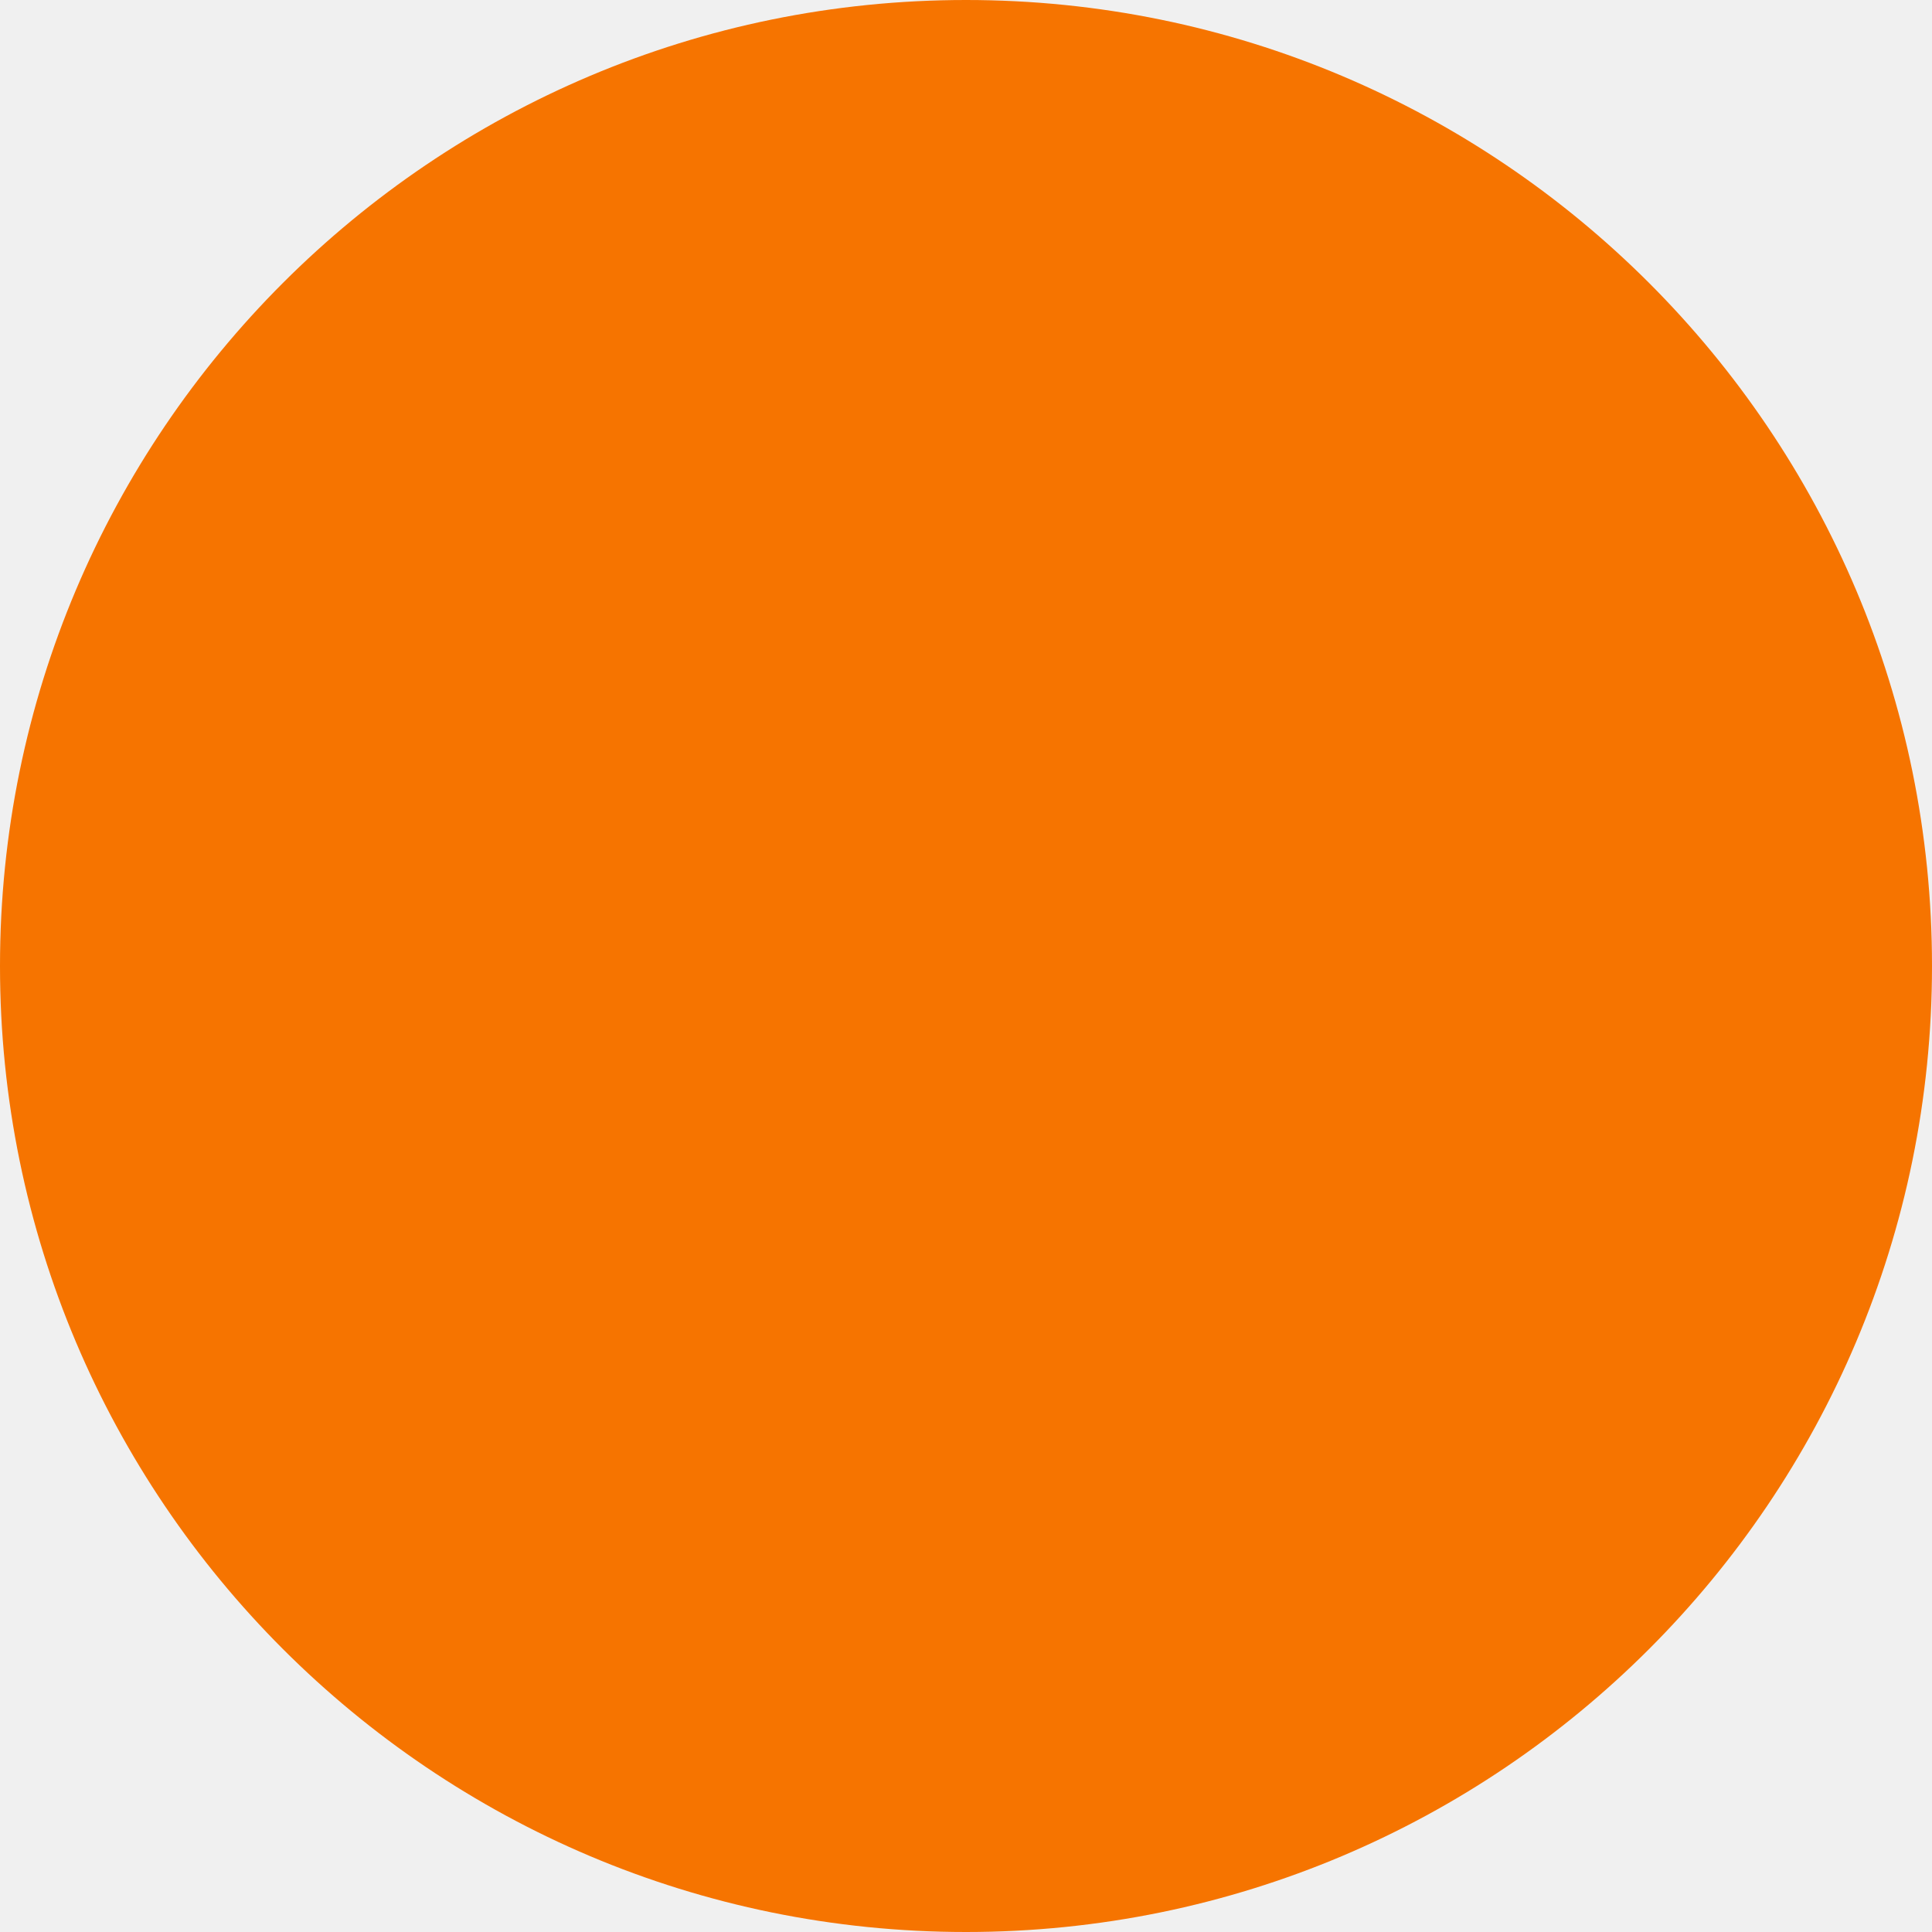
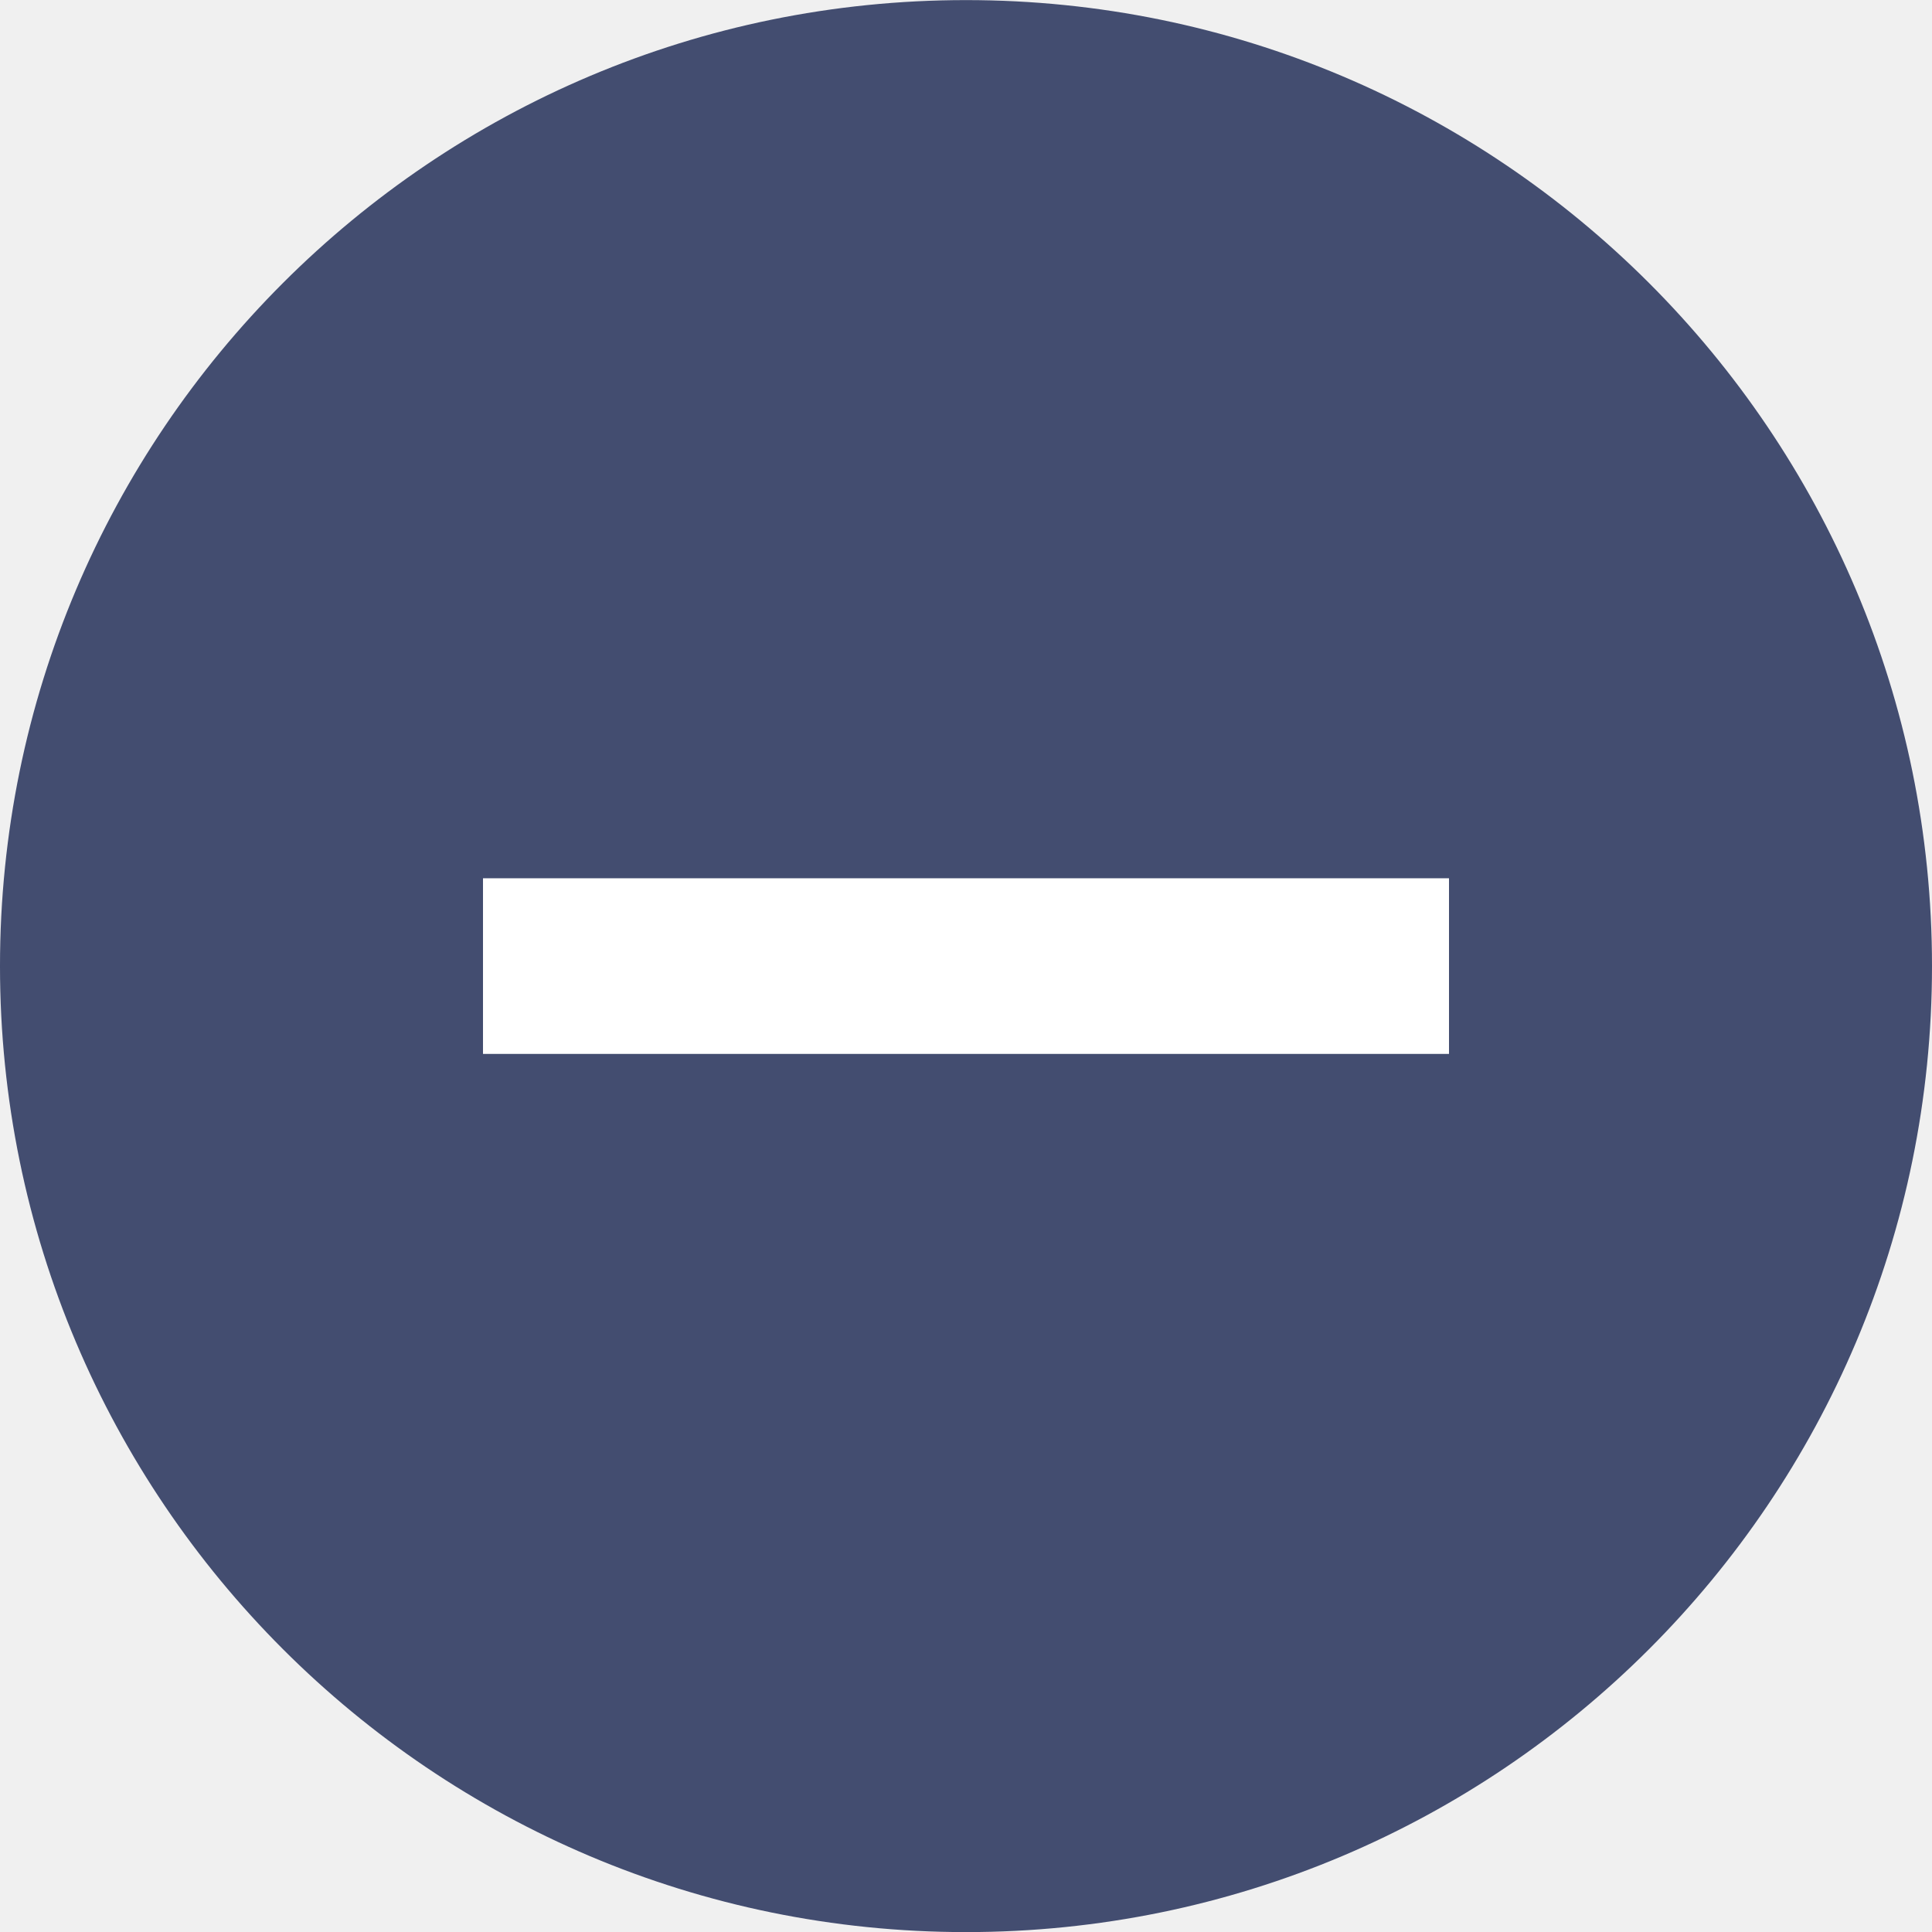
<svg xmlns="http://www.w3.org/2000/svg" viewBox="0 0 50 50" version="1.2" baseProfile="tiny">
  <defs>
</defs>
  <g fill="none" stroke="black" stroke-width="1" fill-rule="evenodd" stroke-linecap="square" stroke-linejoin="bevel">
-     <g fill="#f67400" fill-opacity="1" stroke="none" transform="matrix(0.0552956,0,0,-0.0552956,-1.59555,49.1355)" font-family="Noto Sans" font-size="10" font-weight="400" font-style="normal">
-       <path vector-effect="none" fill-rule="nonzero" d="M480.97,-15.634 C730.666,-15.634 933.086,186.786 933.086,436.483 C933.086,686.177 730.666,888.597 480.97,888.597 C231.275,888.597 28.855,686.177 28.855,436.483 C28.855,186.786 231.275,-15.634 480.97,-15.634 " />
+     <g fill="#434d70" fill-opacity="1" stroke="none" transform="matrix(2.27273,0,0,2.27273,68.1818,-2498.91)" font-family="Source Code Pro" font-size="11" font-weight="400" font-style="normal">
+       <circle cx="-19" cy="1110.52" r="11" />
    </g>
-     <g fill="none" stroke="#000000" stroke-opacity="1" stroke-width="1" stroke-linecap="square" stroke-linejoin="bevel" transform="matrix(1,0,0,1,0,0)" font-family="Noto Sans" font-size="10" font-weight="400" font-style="normal">
+     <g fill="#ffffff" fill-opacity="1" stroke="none" transform="matrix(2.27273,0,0,2.27273,68.1818,-2498.91)" font-family="Source Code Pro" font-size="11" font-weight="400" font-style="normal">
+       <path vector-effect="none" fill-rule="nonzero" d="M-19.5,1109.52 L-20.5,1109.52 L-24.5,1109.52 L-24.5,1111.52 L-20.5,1111.52 L-19.5,1111.52 L-18.5,1111.52 L-17.5,1111.52 L-13.5,1111.52 L-13.5,1109.52 L-17.5,1109.52 L-18.5,1109.52 L-19.5,1109.52" />
+     </g>
+     <g fill="none" stroke="#000000" stroke-opacity="1" stroke-width="1" stroke-linecap="square" stroke-linejoin="bevel" transform="matrix(1,0,0,1,0,0)" font-family="Source Code Pro" font-size="11" font-weight="400" font-style="normal">
</g>
  </g>
</svg>
